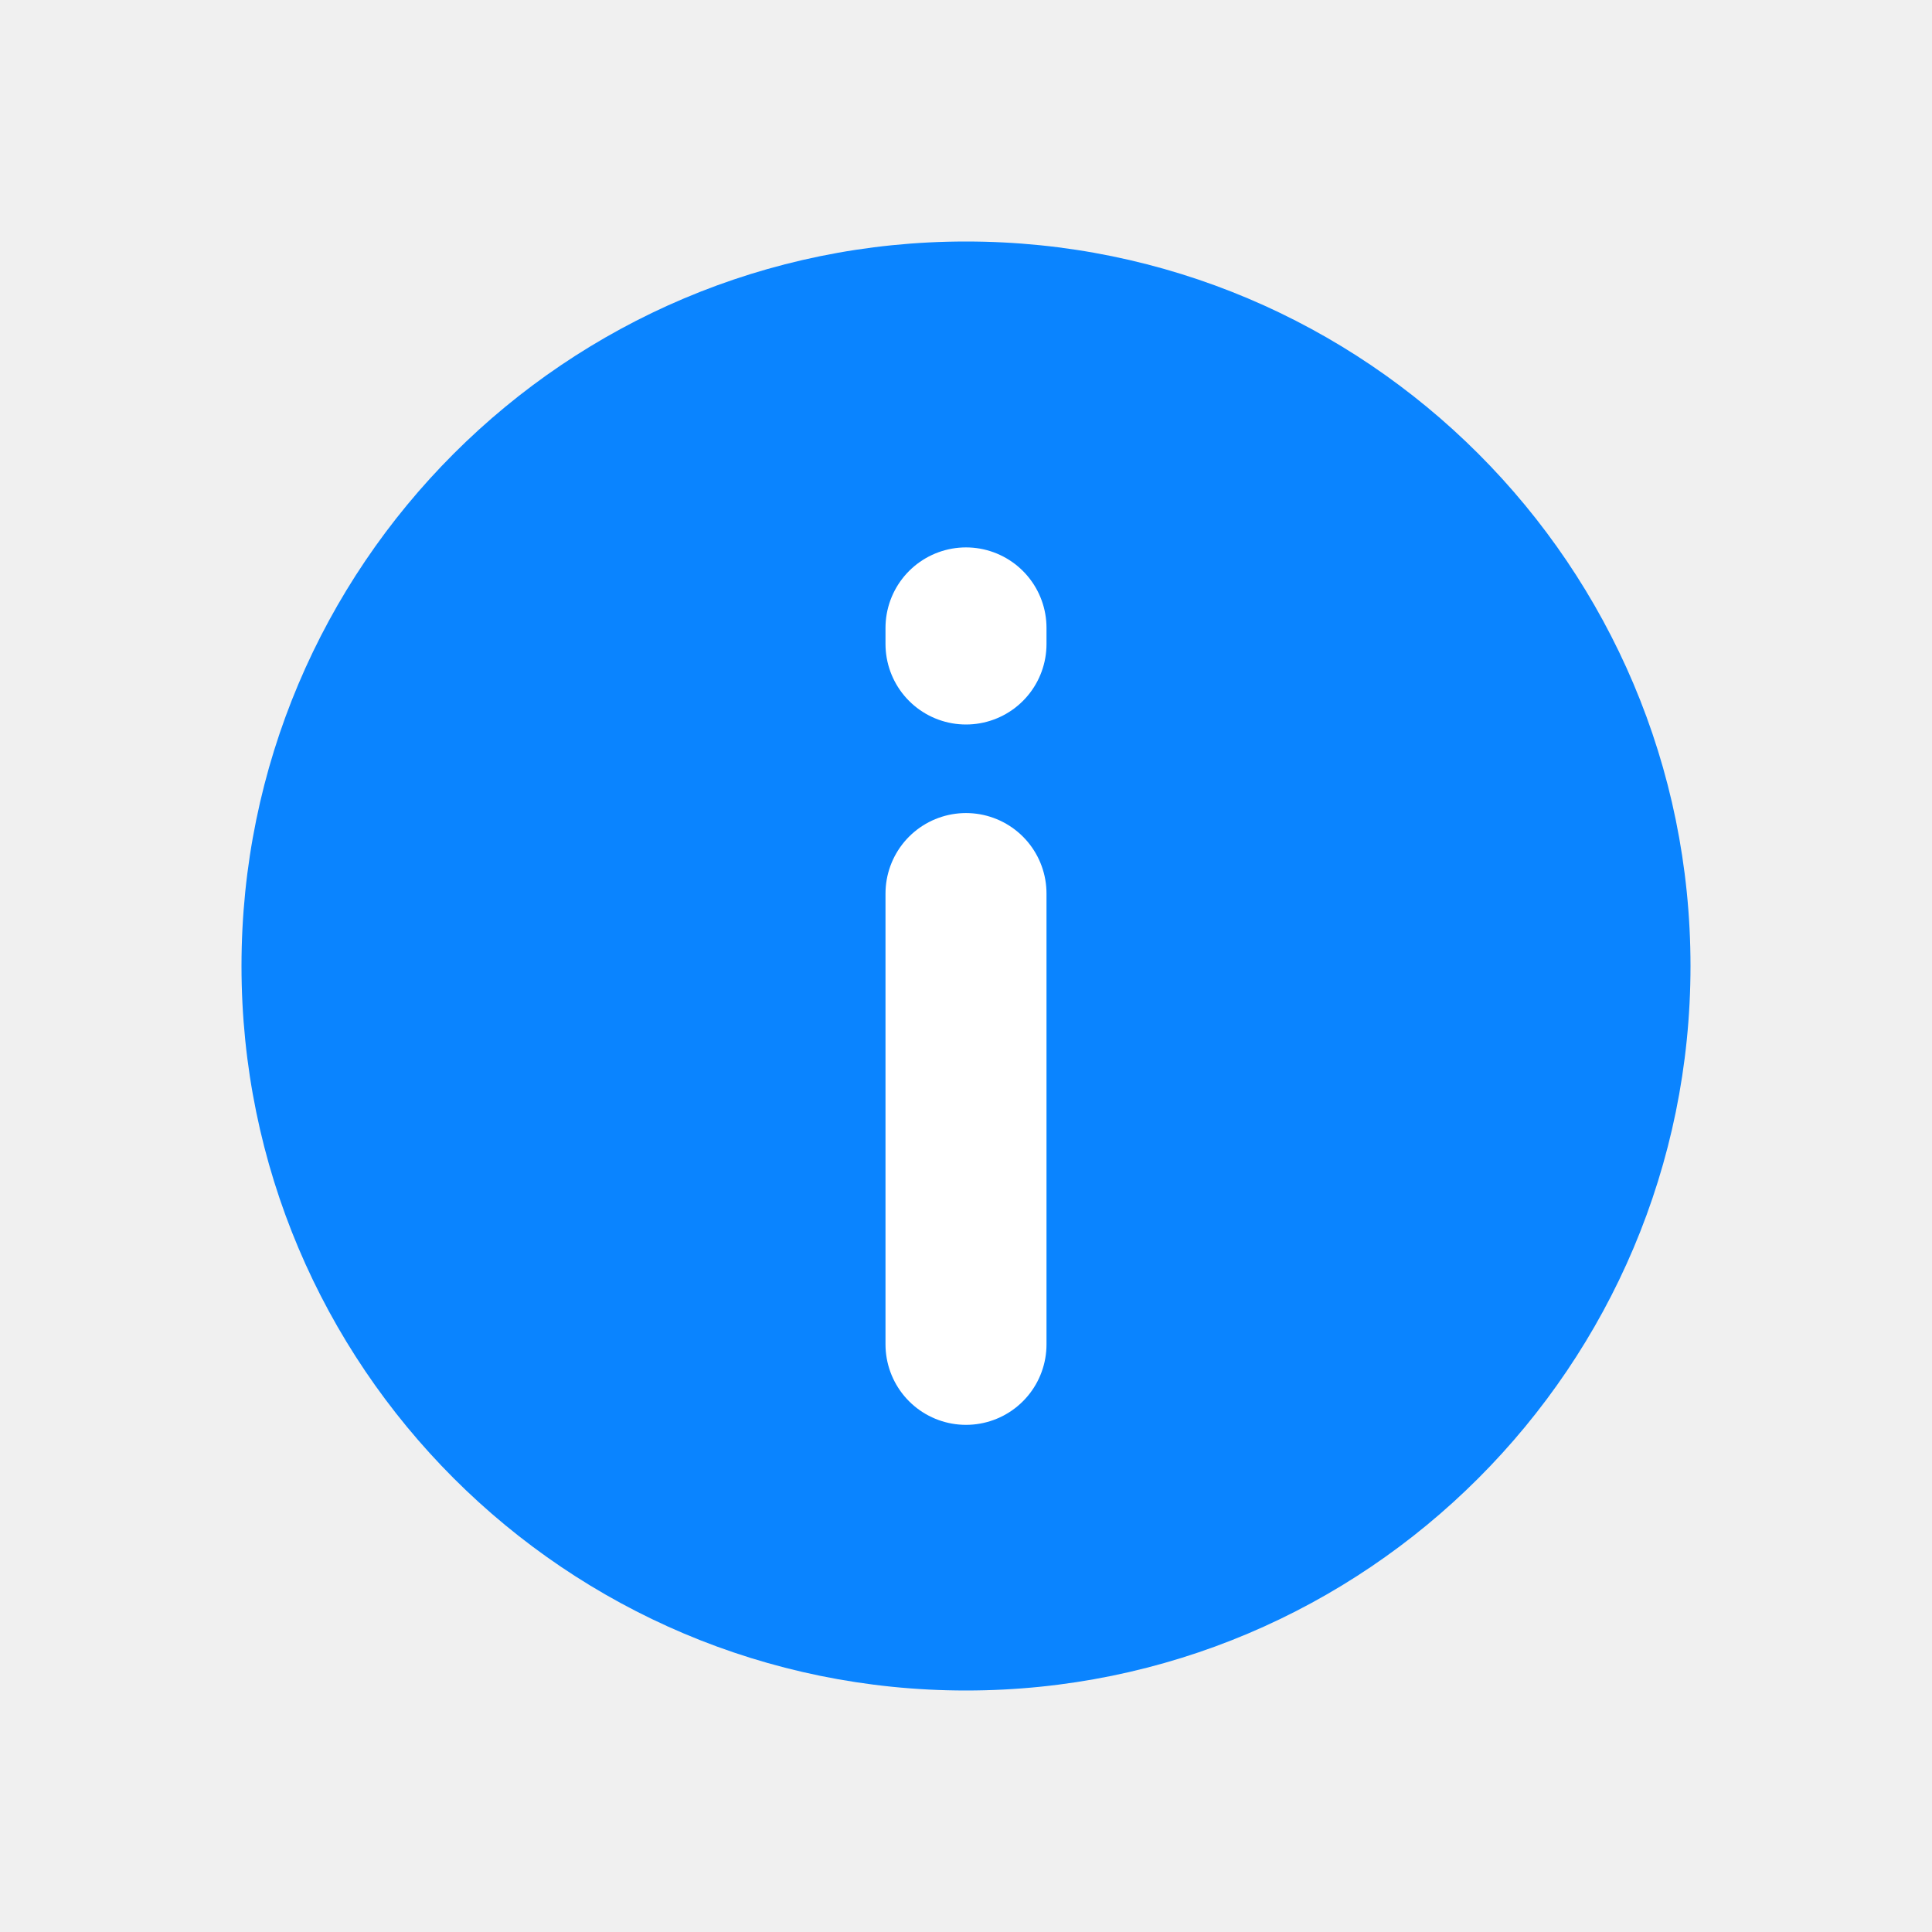
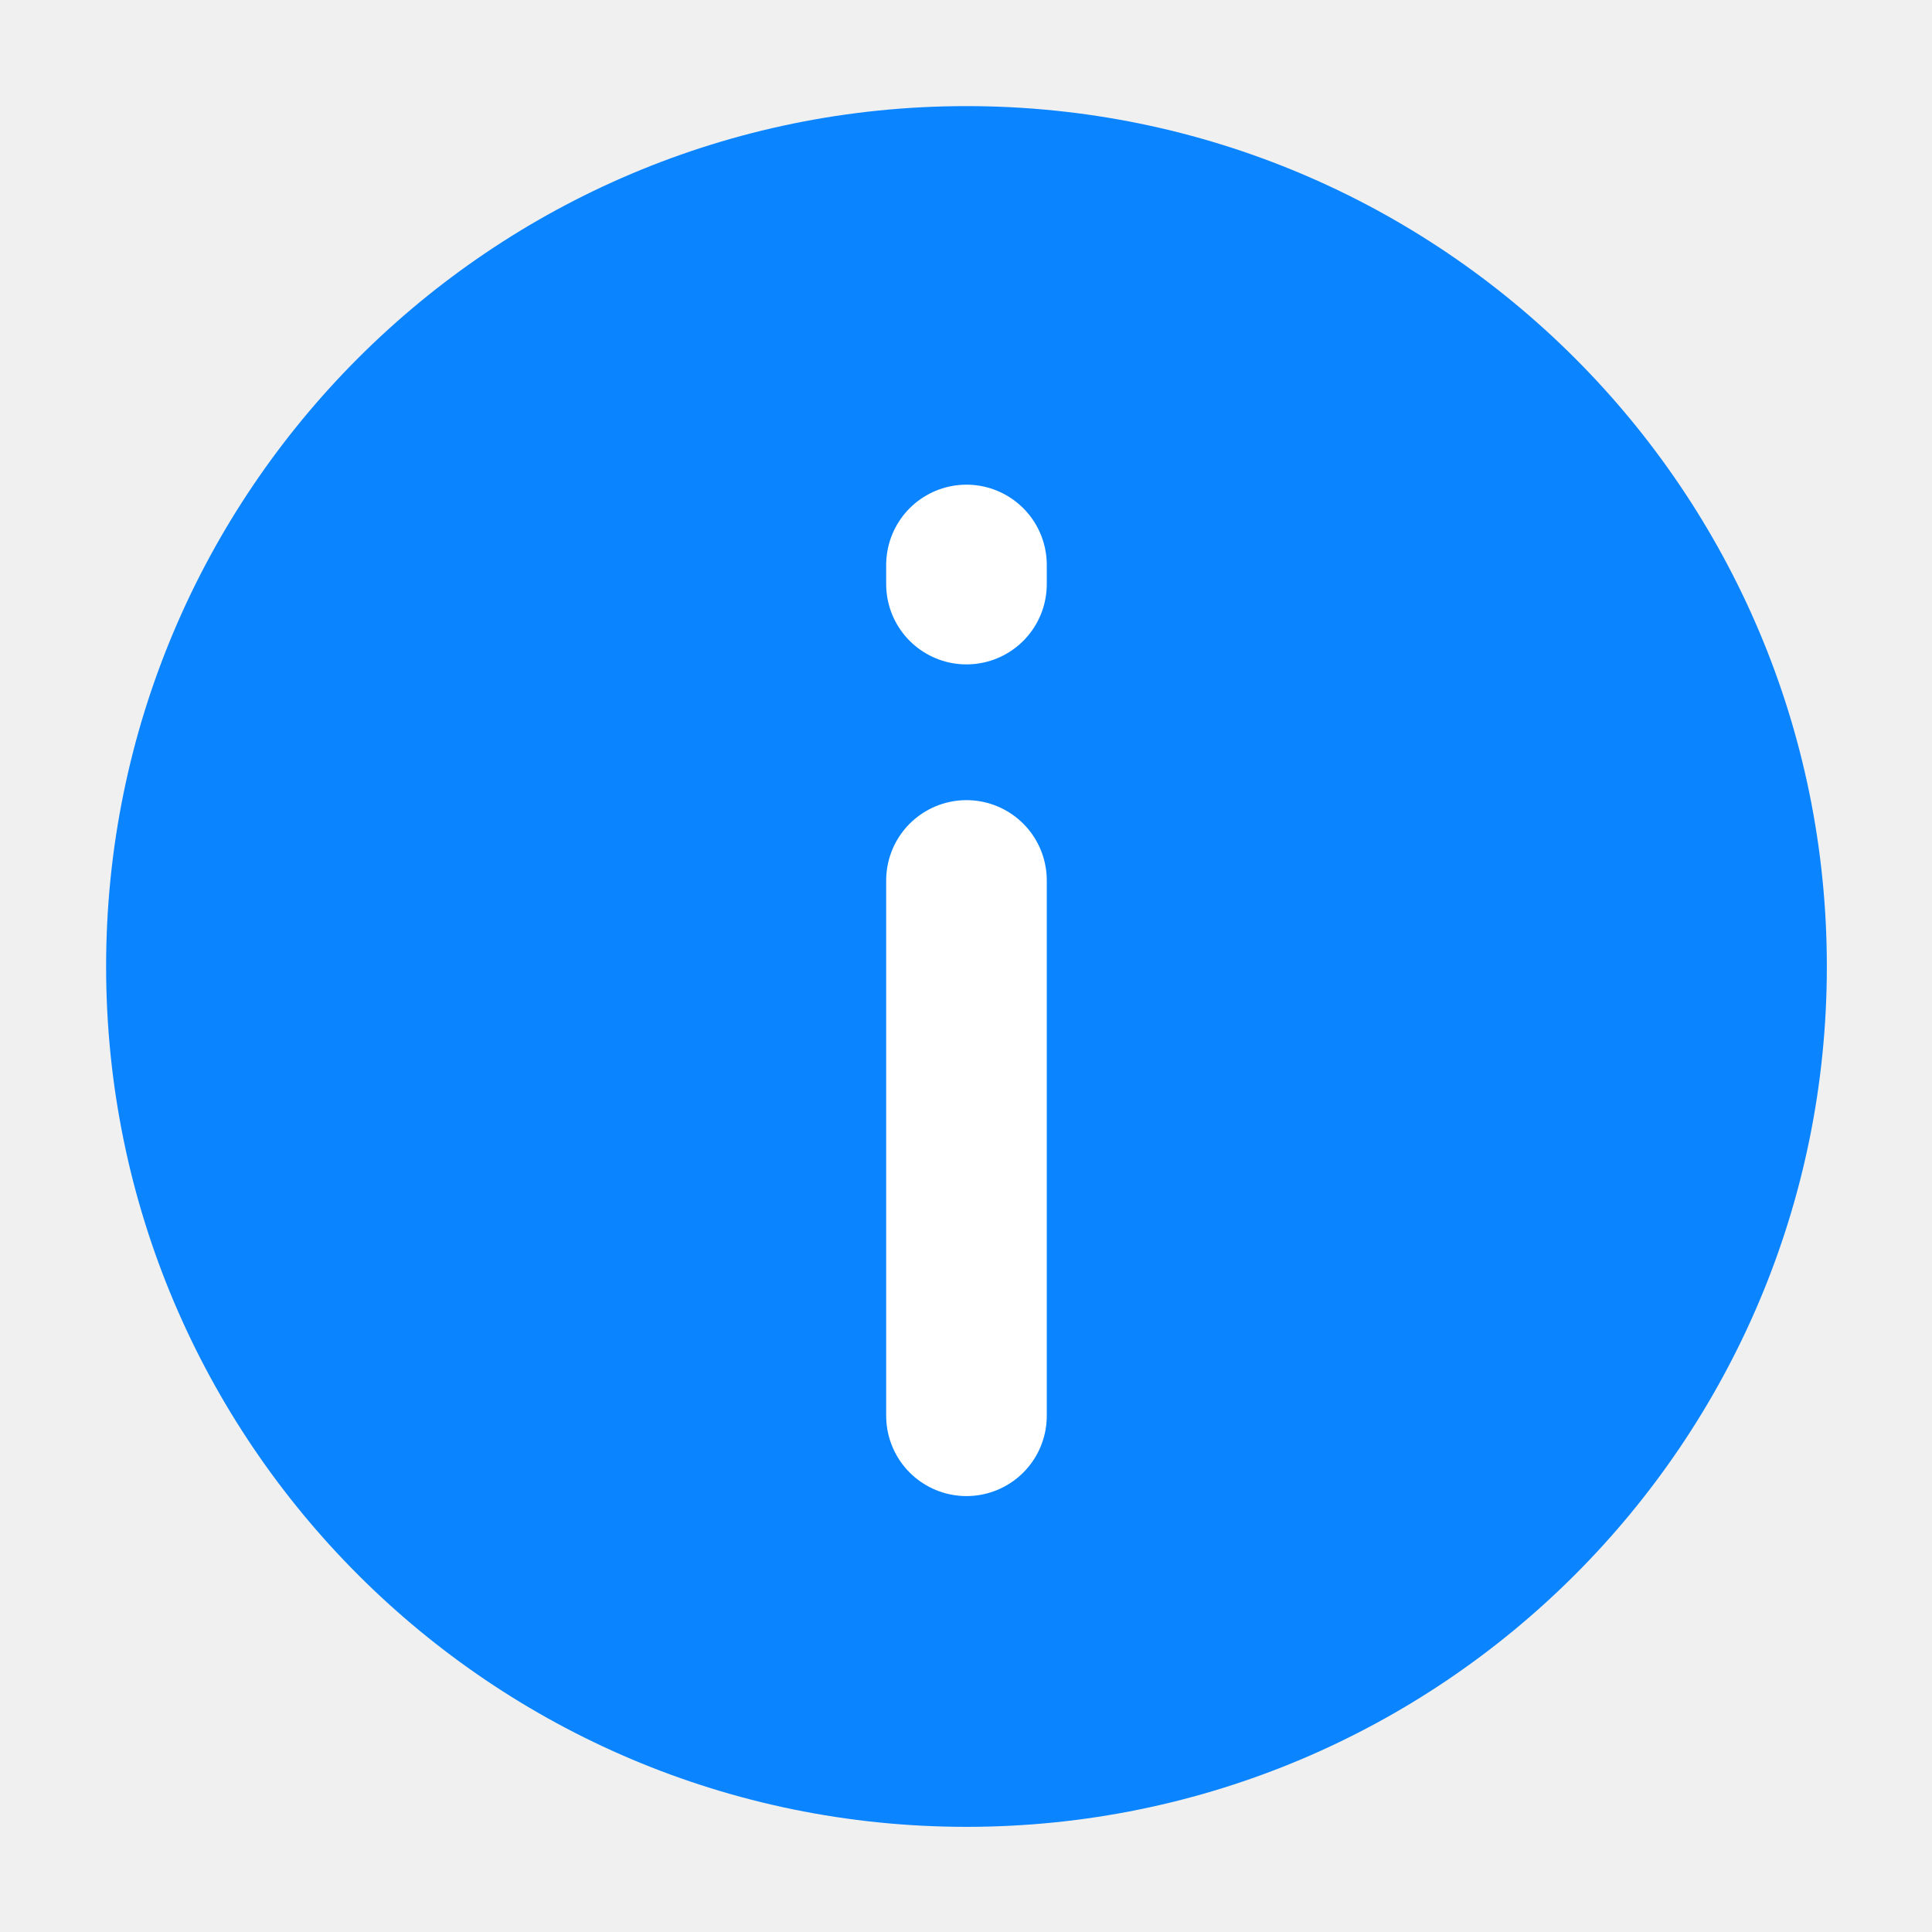
- <svg xmlns="http://www.w3.org/2000/svg" width="24" height="24" viewBox="0 0 24 24" fill="none">
+ <svg xmlns="http://www.w3.org/2000/svg" width="24" height="24" viewBox="1.89 1.89 20.21 20.21" fill="none">
  <circle cx="12" cy="12" r="9" fill="#0A84FF" />
-   <g stroke="#FFFFFF" stroke-width="2" stroke-linecap="round" stroke-linejoin="round">
+   <g stroke="#FFFFFF" stroke-width="1.68" stroke-linecap="round" stroke-linejoin="round">
    <path d="M12 11.1v5.6" />
    <path d="M12 7.8v.2" />
  </g>
</svg>
